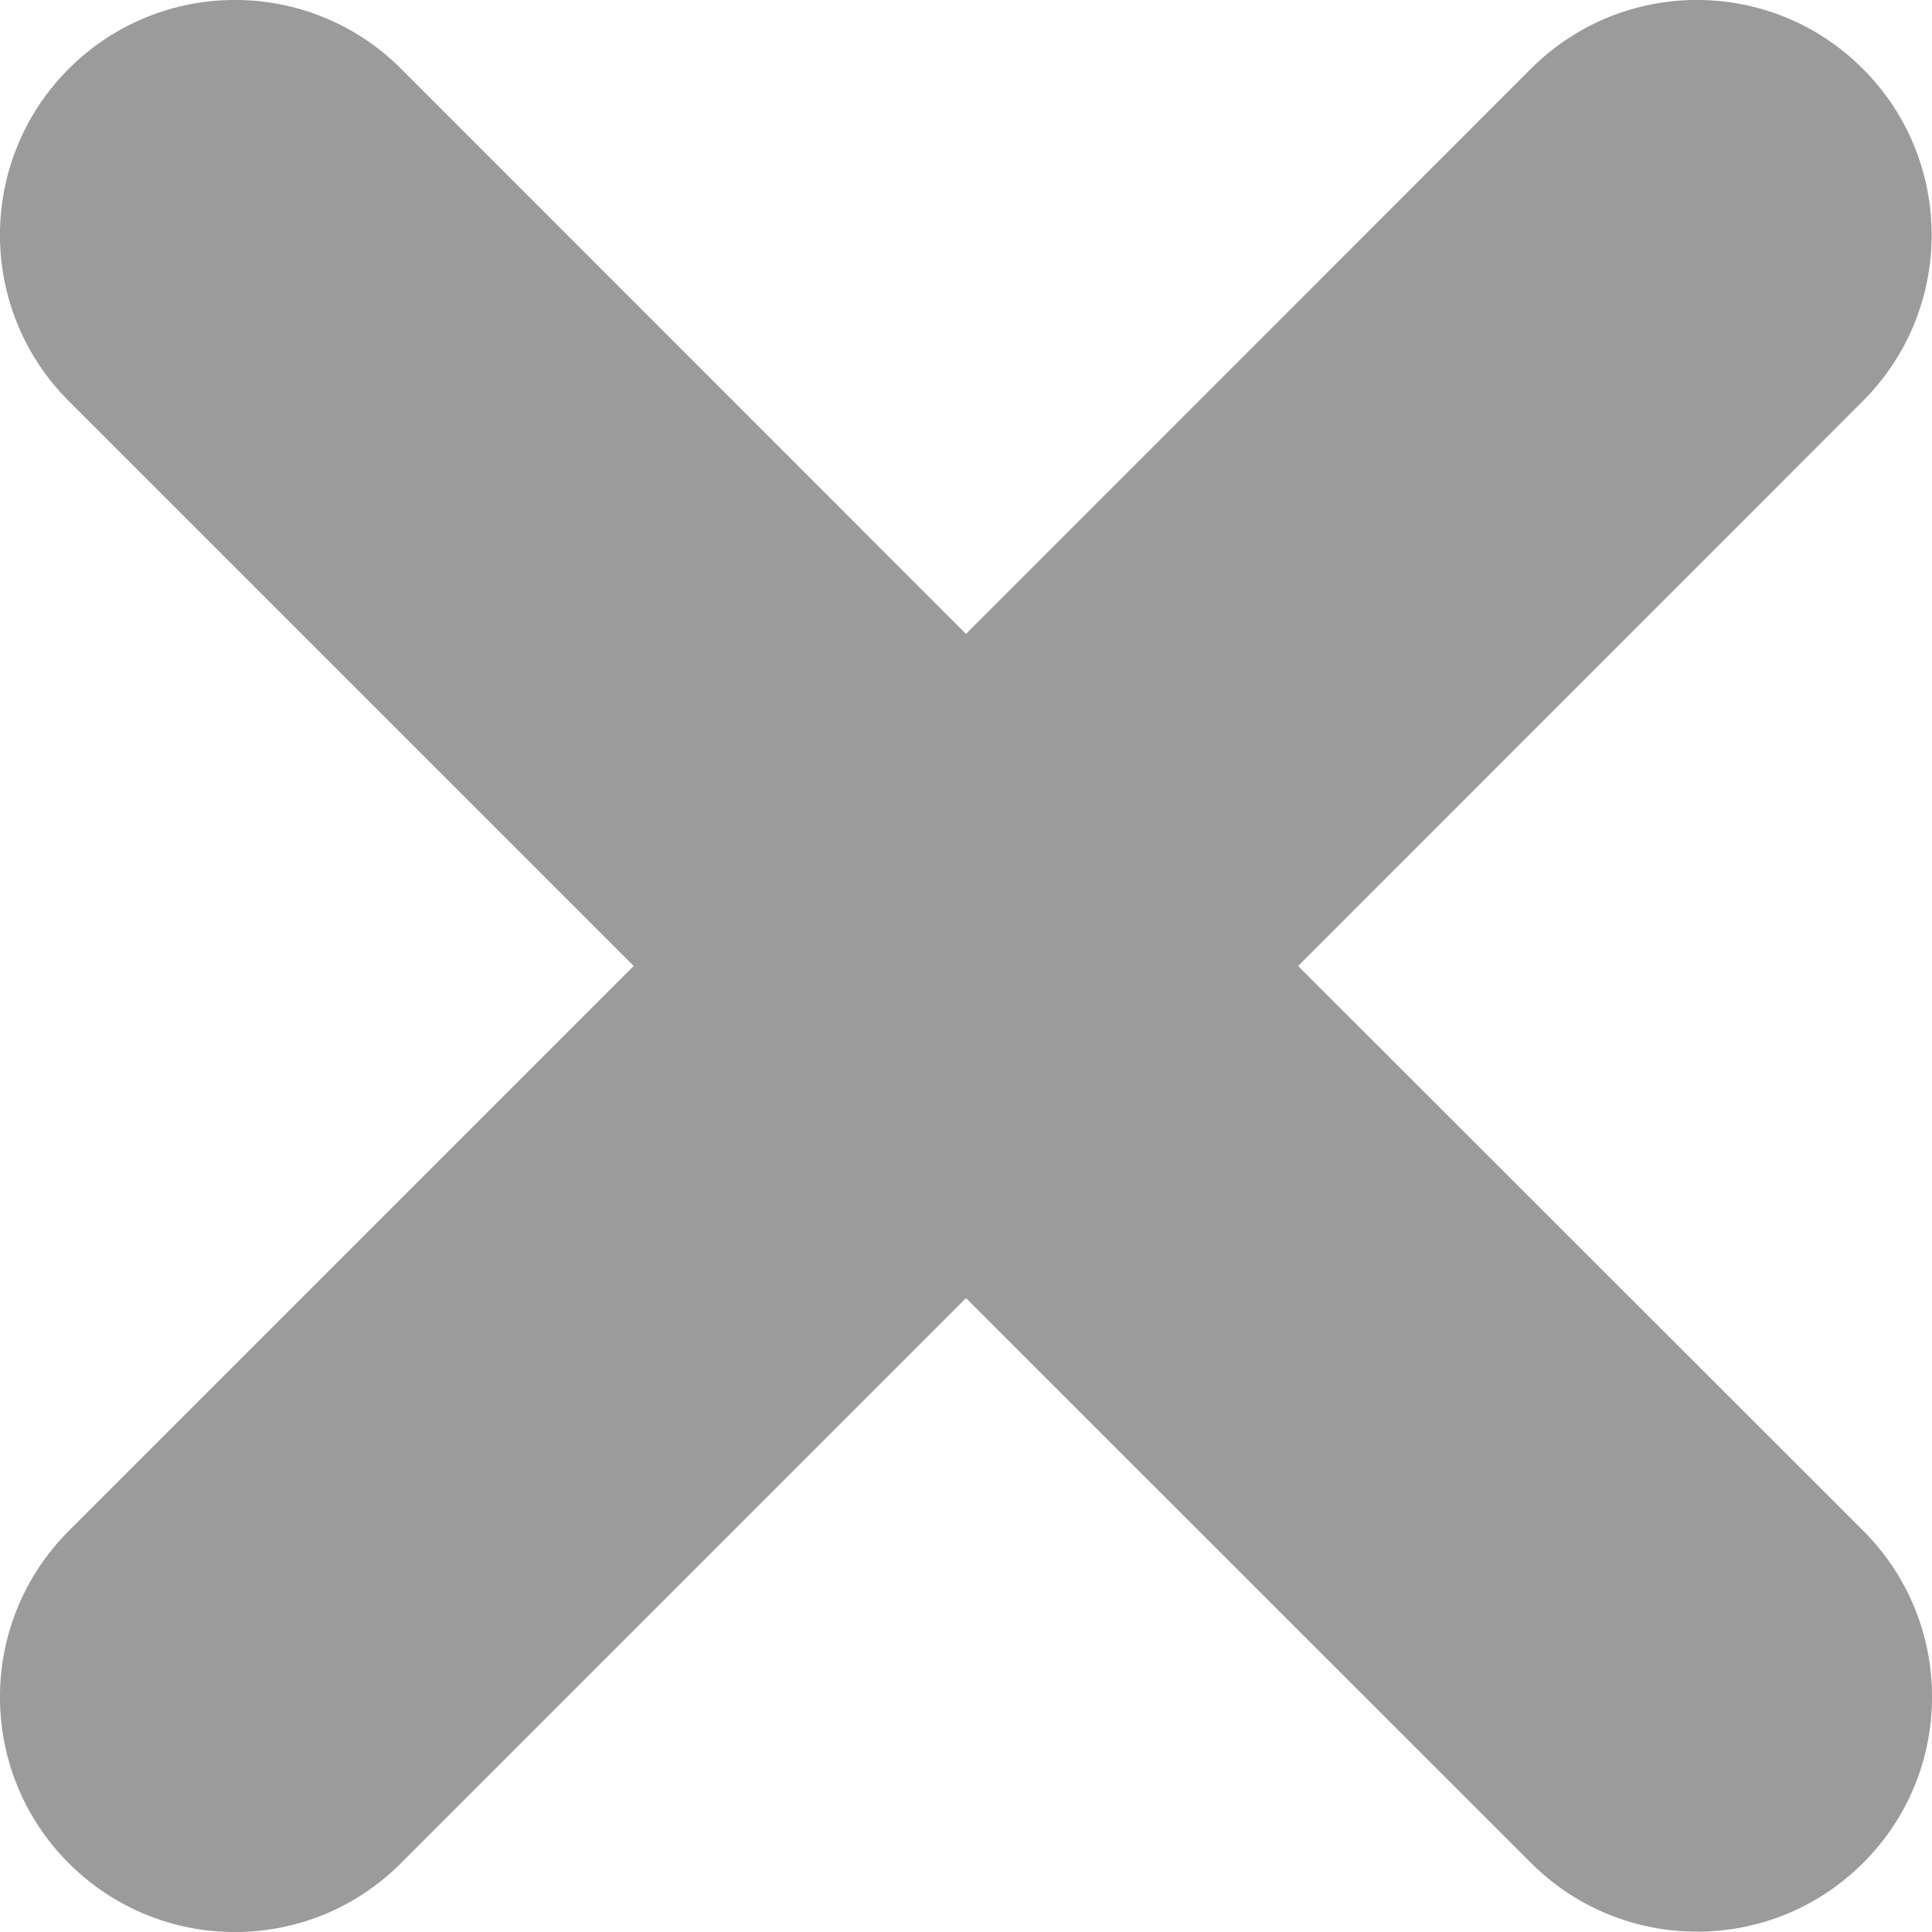
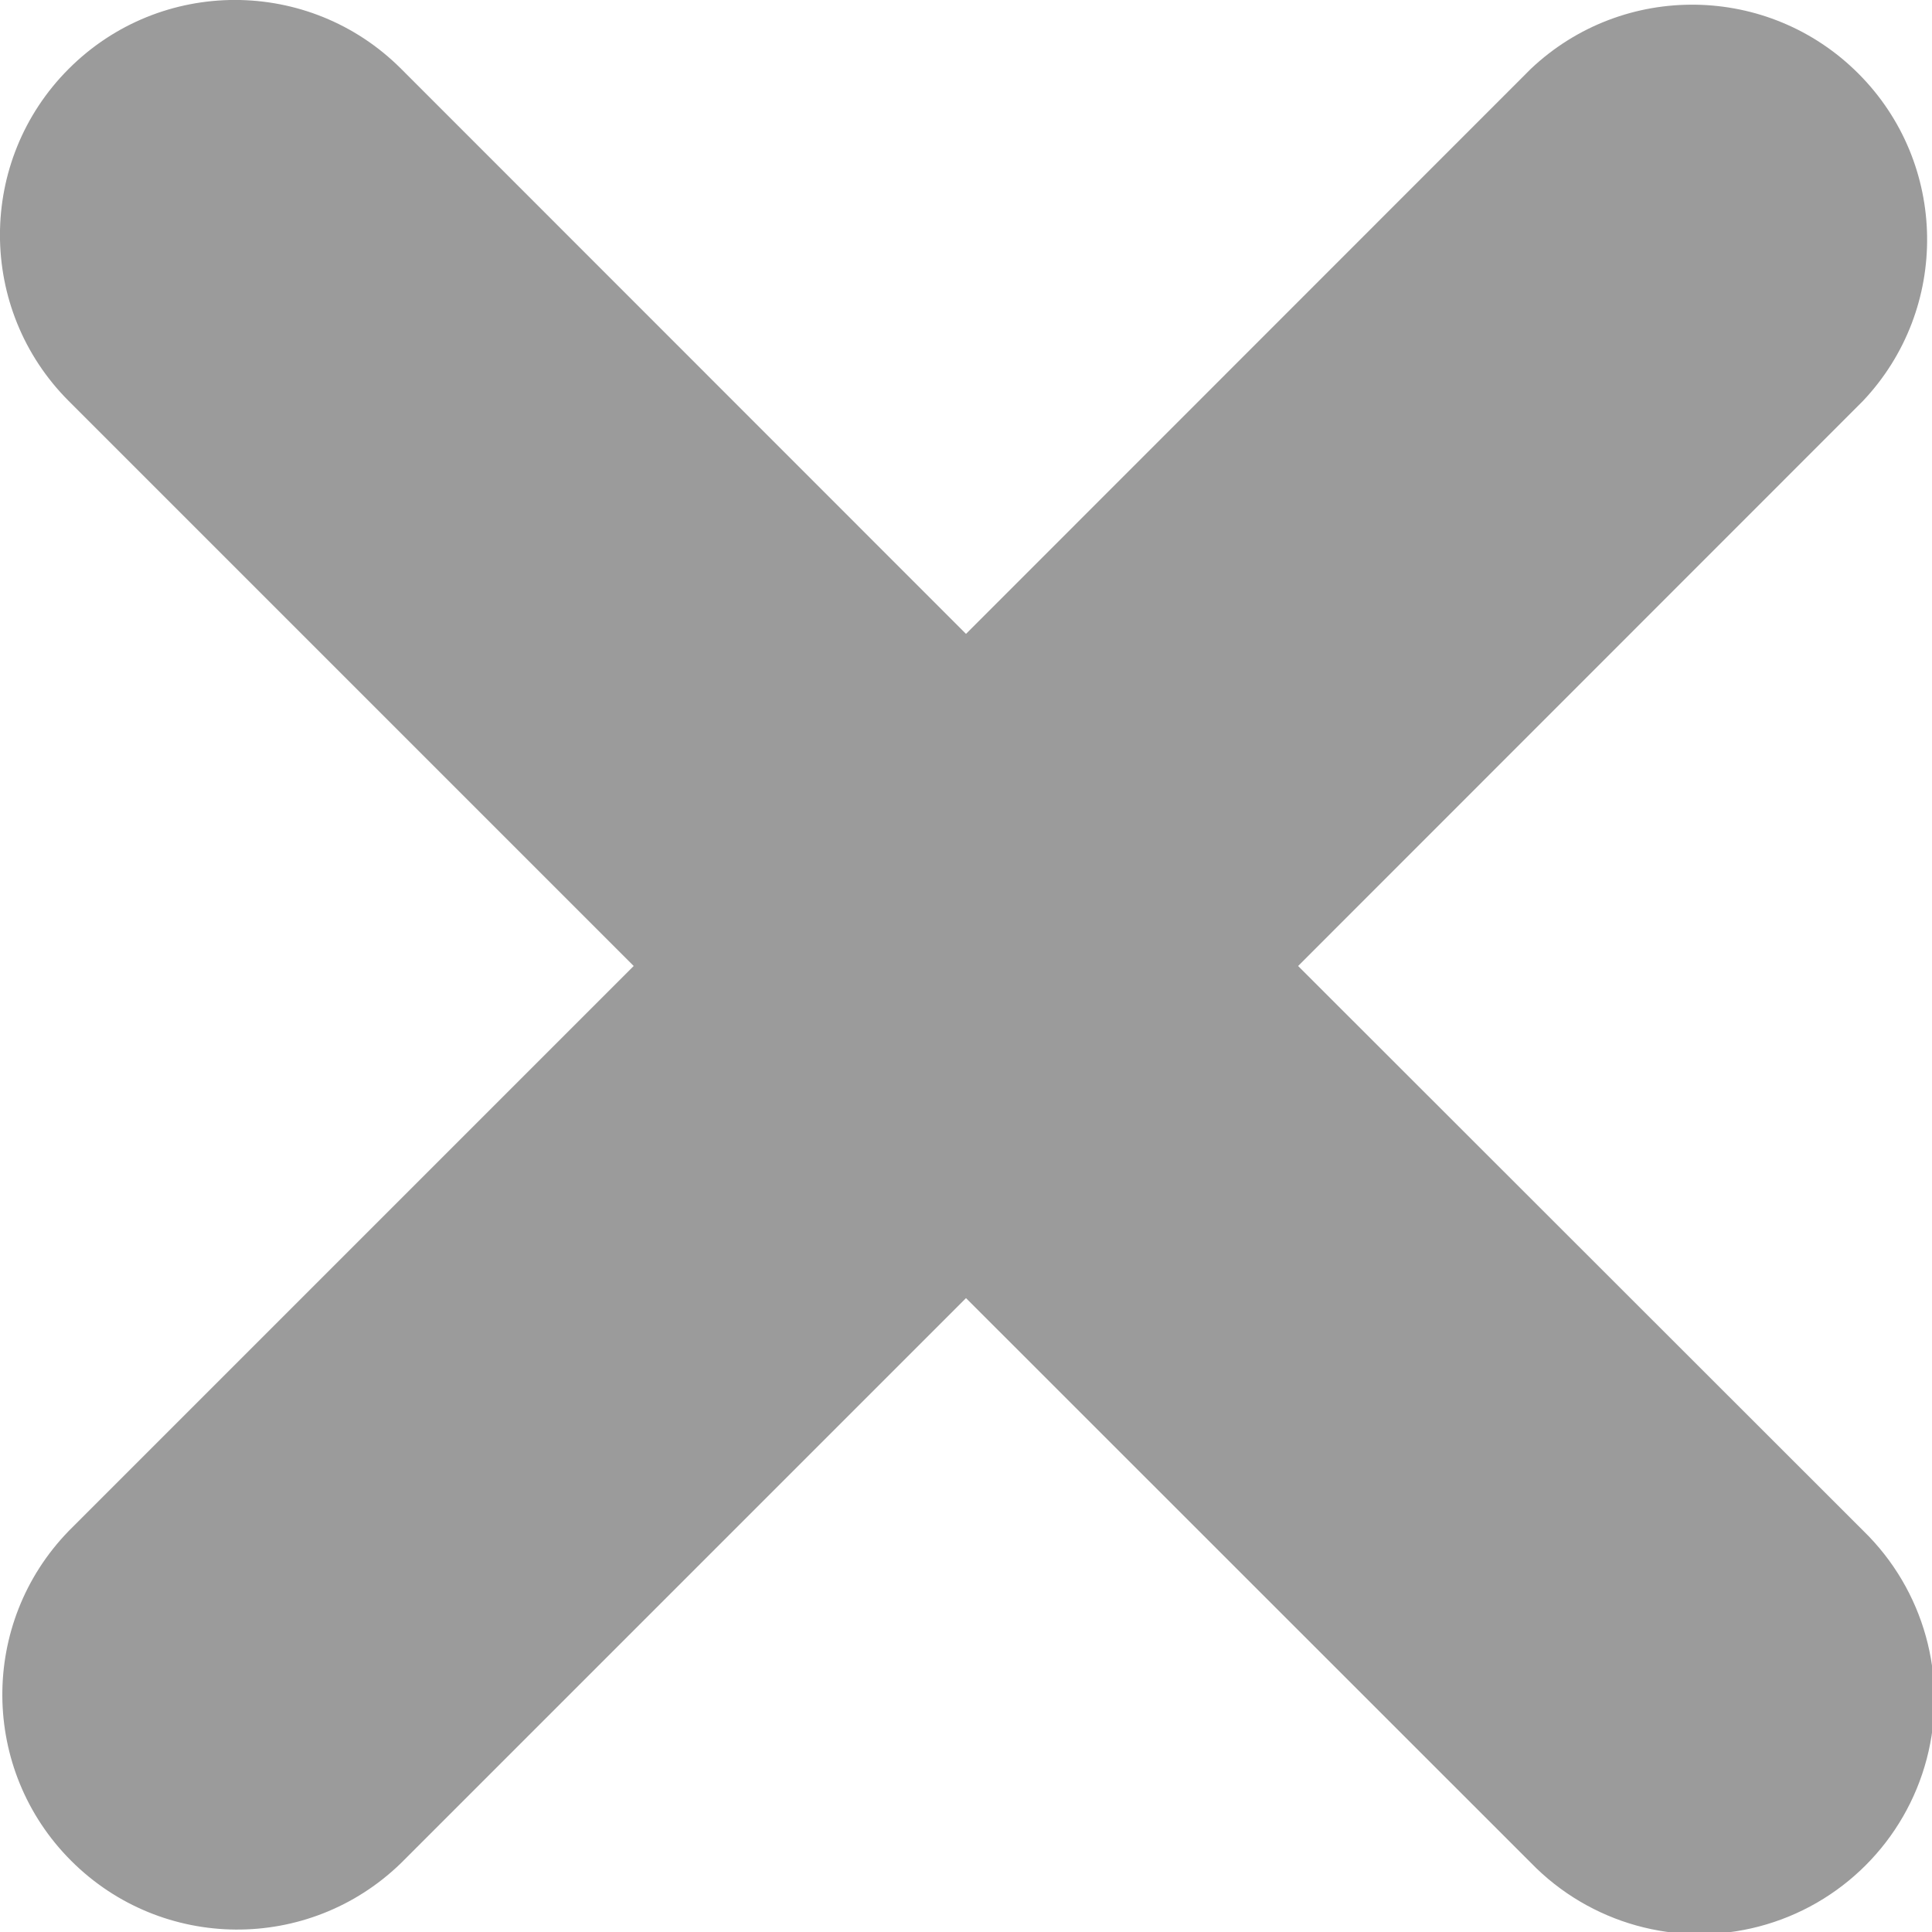
- <svg xmlns="http://www.w3.org/2000/svg" width="10px" height="10px" viewBox="0 0 10 10" version="1.1">
-   <defs />
-   <g id="strong-rewards-notification-Main-Copy-2" stroke="none" stroke-width="1" fill="none" fill-rule="evenodd" transform="translate(-2782, -2929)">
-     <g id="Group-25" transform="translate(2176, 2563)" fill="#9B9B9B">
-       <path d="M612.719,371 L615.642,368.076 C616.117,367.601 616.117,366.831 615.642,366.356 C615.168,365.881 614.398,365.881 613.924,366.356 L611,369.281 L608.076,366.356 C607.601,365.881 606.831,365.881 606.356,366.356 C605.881,366.831 605.881,367.601 606.356,368.076 L609.28,371 L606.356,373.924 C605.881,374.399 605.881,375.169 606.356,375.644 C606.831,376.119 607.601,376.119 608.075,375.644 L611,372.719 L613.924,375.642 C614.399,376.117 615.169,376.117 615.644,375.642 C616.119,375.168 616.119,374.398 615.644,373.923 L612.719,371 Z" id="Fill-2" />
-     </g>
-   </g>
+ <svg xmlns="http://www.w3.org/2000/svg" width="10" height="10" viewBox="0 0 10 10">
+   <path d="M6.719 5l2.923-2.924A1.216 1.216 0 0 0 7.924.356L5 3.281 2.076.356a1.216 1.216 0 1 0-1.72 1.72L3.28 5 .356 7.924a1.216 1.216 0 0 0 1.719 1.72L5 6.719l2.924 2.923a1.216 1.216 0 1 0 1.72-1.719L6.719 5z" fill="#9B9B9B" fill-rule="evenodd" />
</svg>
